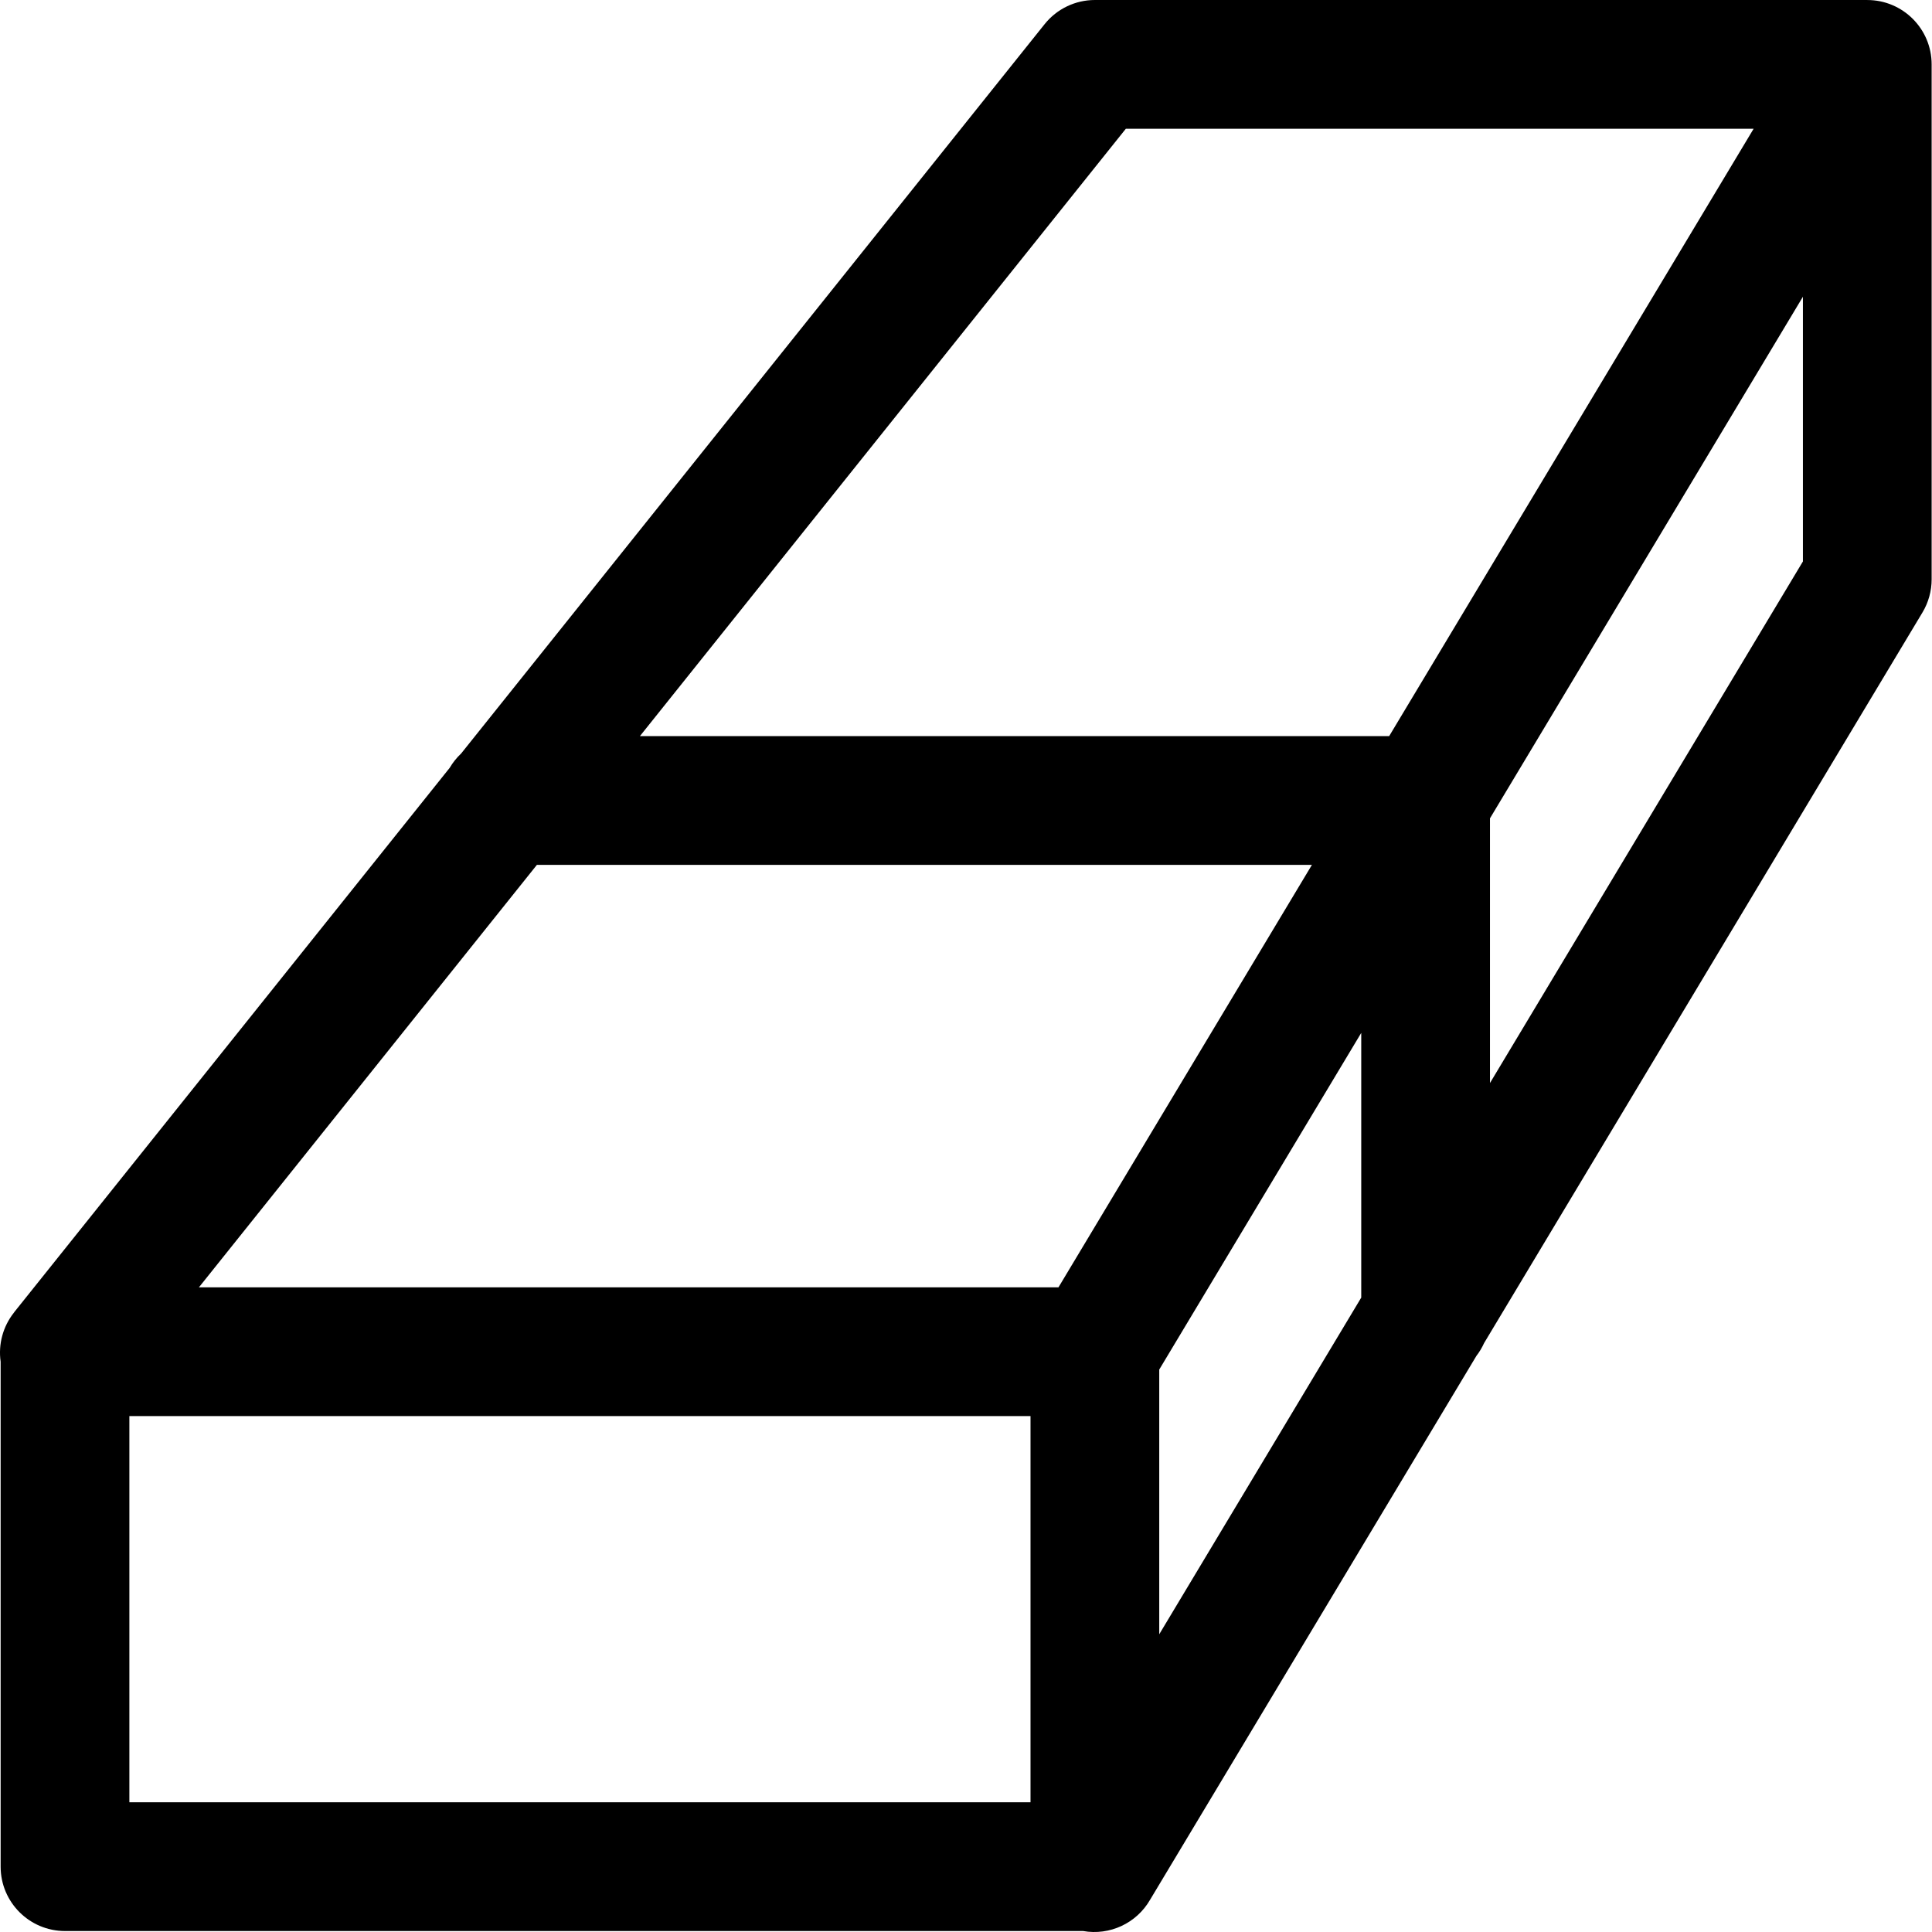
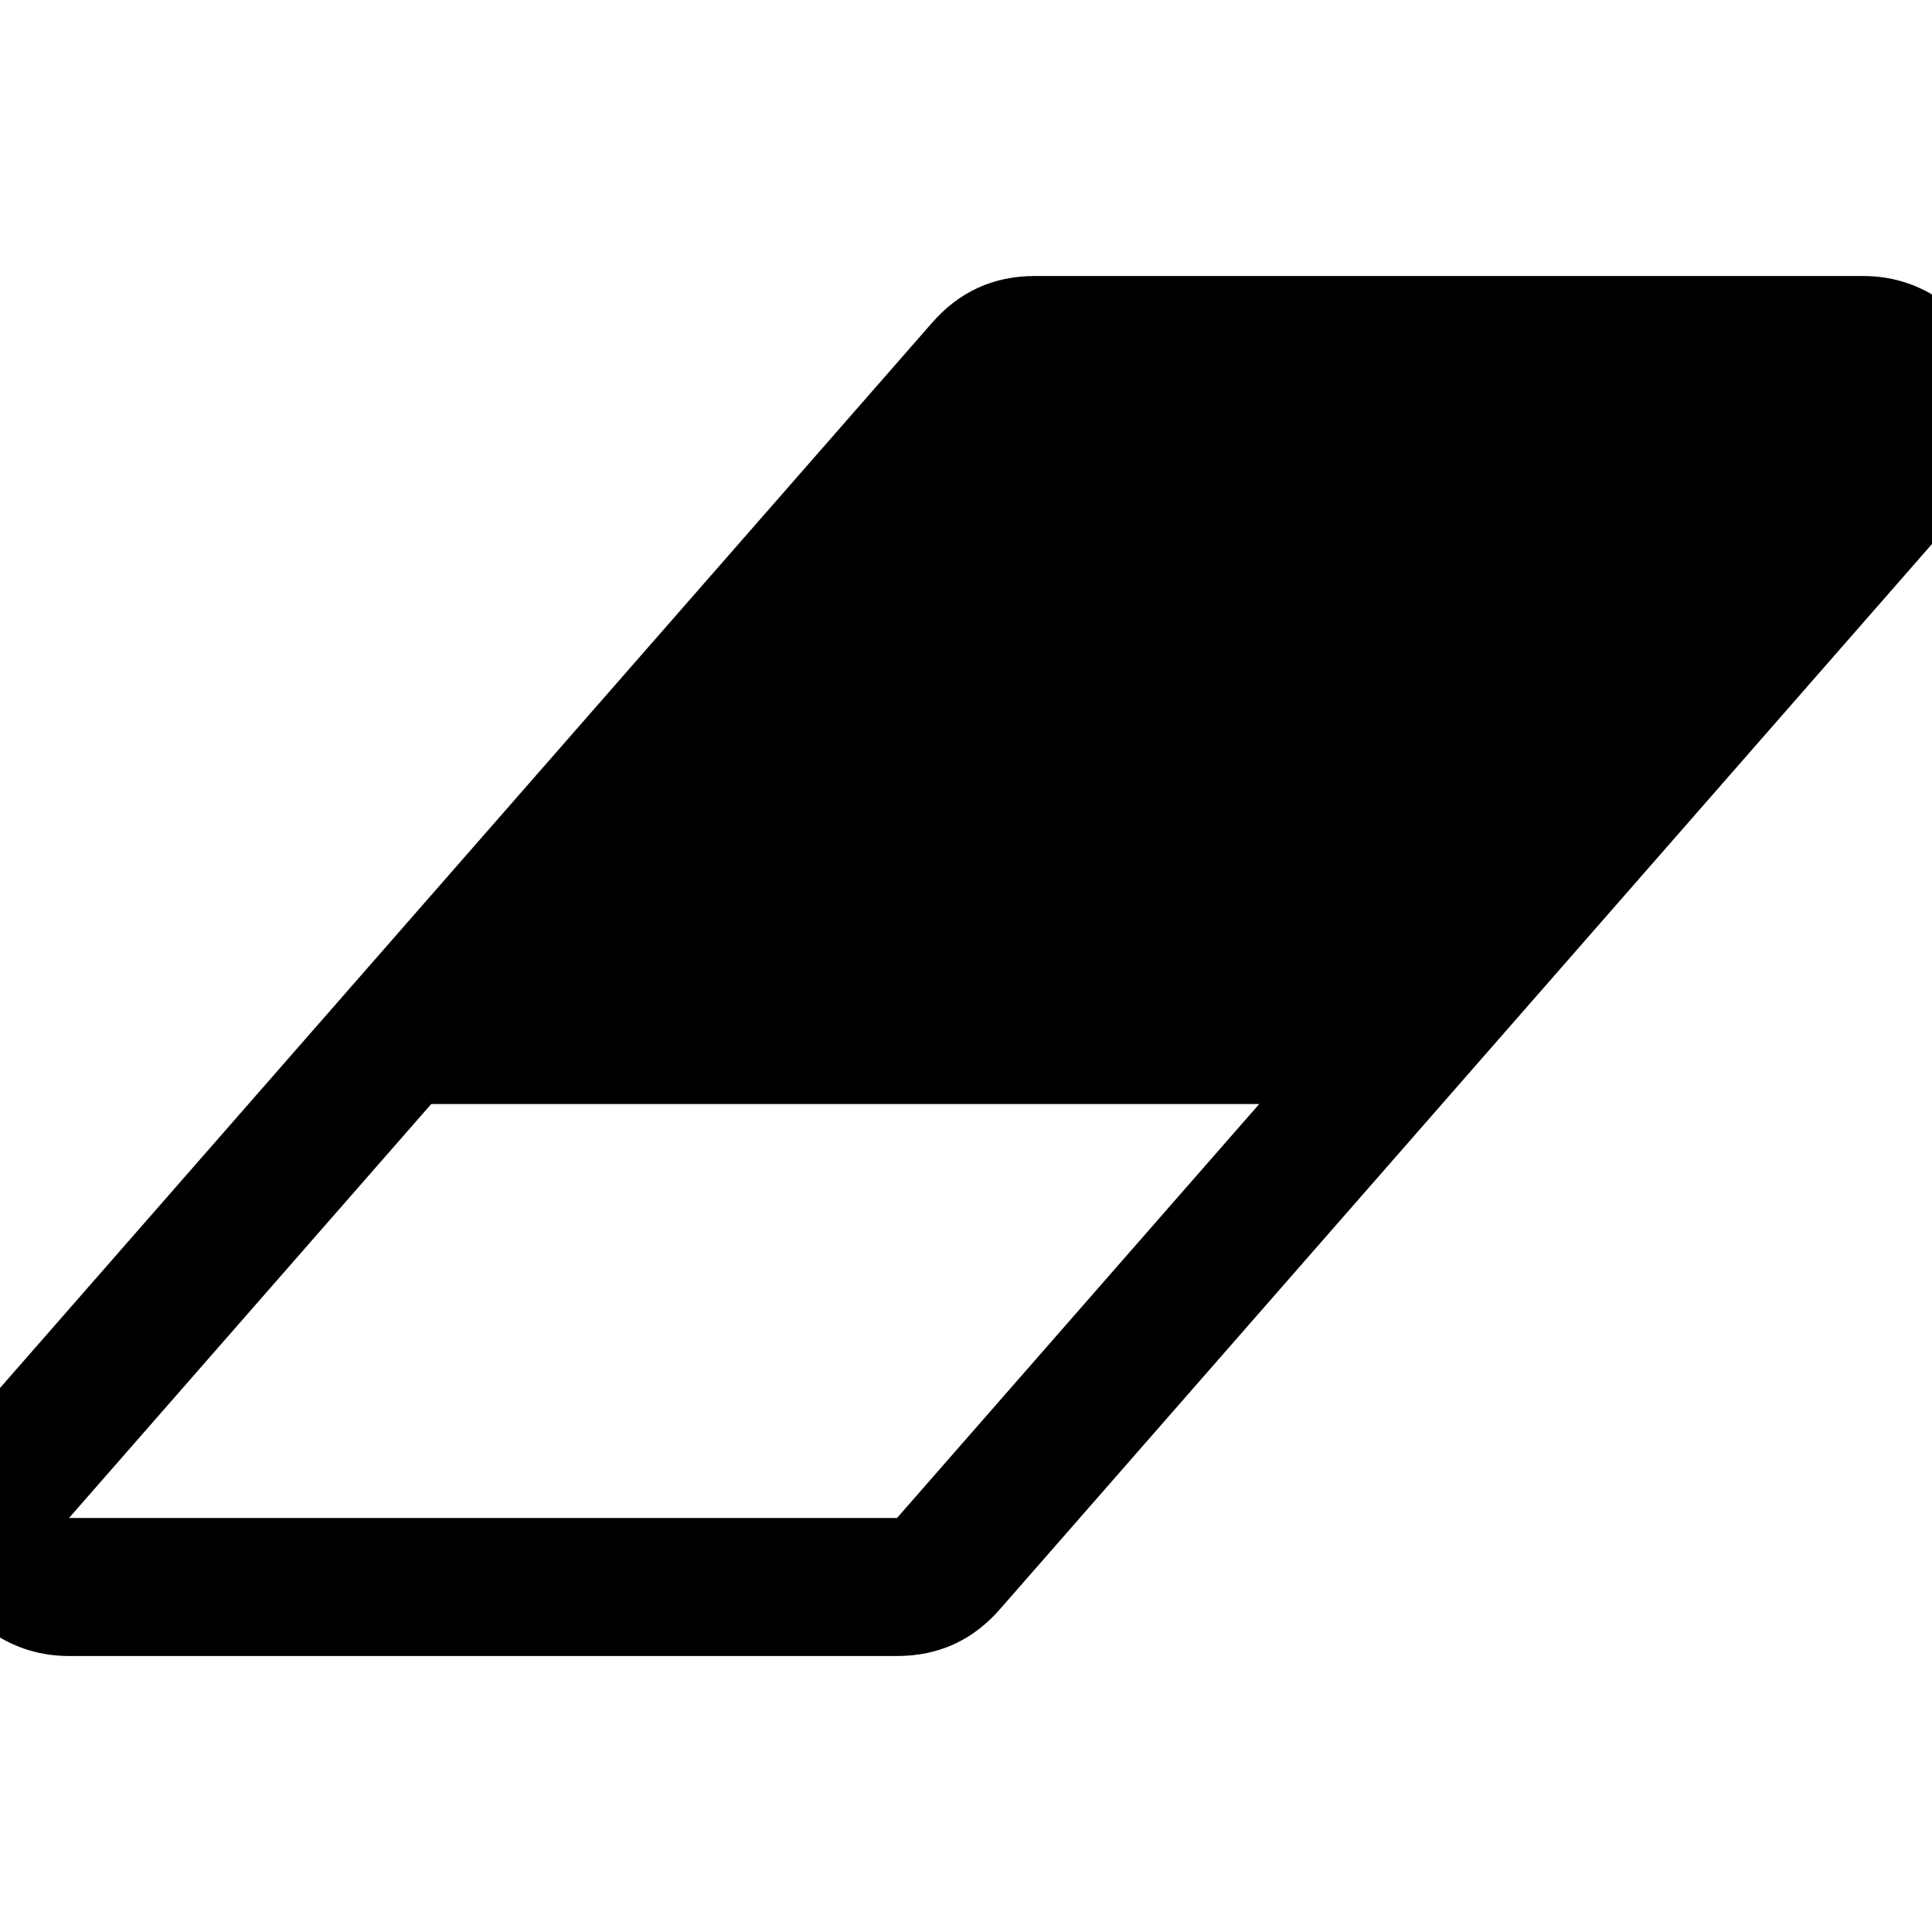
- <svg xmlns="http://www.w3.org/2000/svg" version="1.1" id="Layer_1" x="0px" y="0px" width="259.285px" height="259.333px" viewBox="104.357 43.134 259.285 259.333" enable-background="new 104.357 43.134 259.285 259.333" xml:space="preserve">
-   <g transform="translate(0,-952.3622)">
-     <path d="M251.322,995.496c-2.623,0-5.104,1.192-6.743,3.24l-78.327,97.909c-0.599,0.563-1.115,1.208-1.532,1.917l-58.381,72.975   c-0.046,0.061-0.091,0.121-0.135,0.184c-1.457,1.853-2.093,4.221-1.762,6.554v67.783c0,4.771,3.869,8.64,8.64,8.641h136.661   c3.581,0.632,7.176-1.047,8.99-4.198l43.801-73.002c0.41-0.531,0.756-1.109,1.033-1.721l58.846-98.078   c0.805-1.342,1.229-2.877,1.229-4.441v-69.12c0-4.772-3.868-8.64-8.64-8.64L251.322,995.496L251.322,995.496z M255.48,1012.776   h84.268l-48.924,81.533H190.249L255.48,1012.776L255.48,1012.776z M346.363,1035.328v35.532l-42.006,70.011v-35.532   L346.363,1035.328L346.363,1035.328z M176.424,1111.589h104.031l-34.02,56.707H131.058L176.424,1111.589z M287.077,1134.141v35.532   l-27.114,45.191v-35.532L287.077,1134.141L287.077,1134.141z M121.723,1185.576h120.96v51.84h-120.96V1185.576L121.723,1185.576z" />
-   </g>
+ <svg xmlns="http://www.w3.org/2000/svg" width="1792" height="1792" viewBox="0 0 1792 1792">
+   <path d="M832 1408l336-384h-768l-336 384h768zm1013-1077q15 34 9.5 71.5t-30.5 65.5l-896 1024q-38 44-96 44h-768q-38 0-69.5-20.5t-47.5-54.5q-15-34-9.5-71.5t30.5-65.5l896-1024q38-44 96-44h768q38 0 69.5 20.5t47.5 54.5z" />
</svg>
